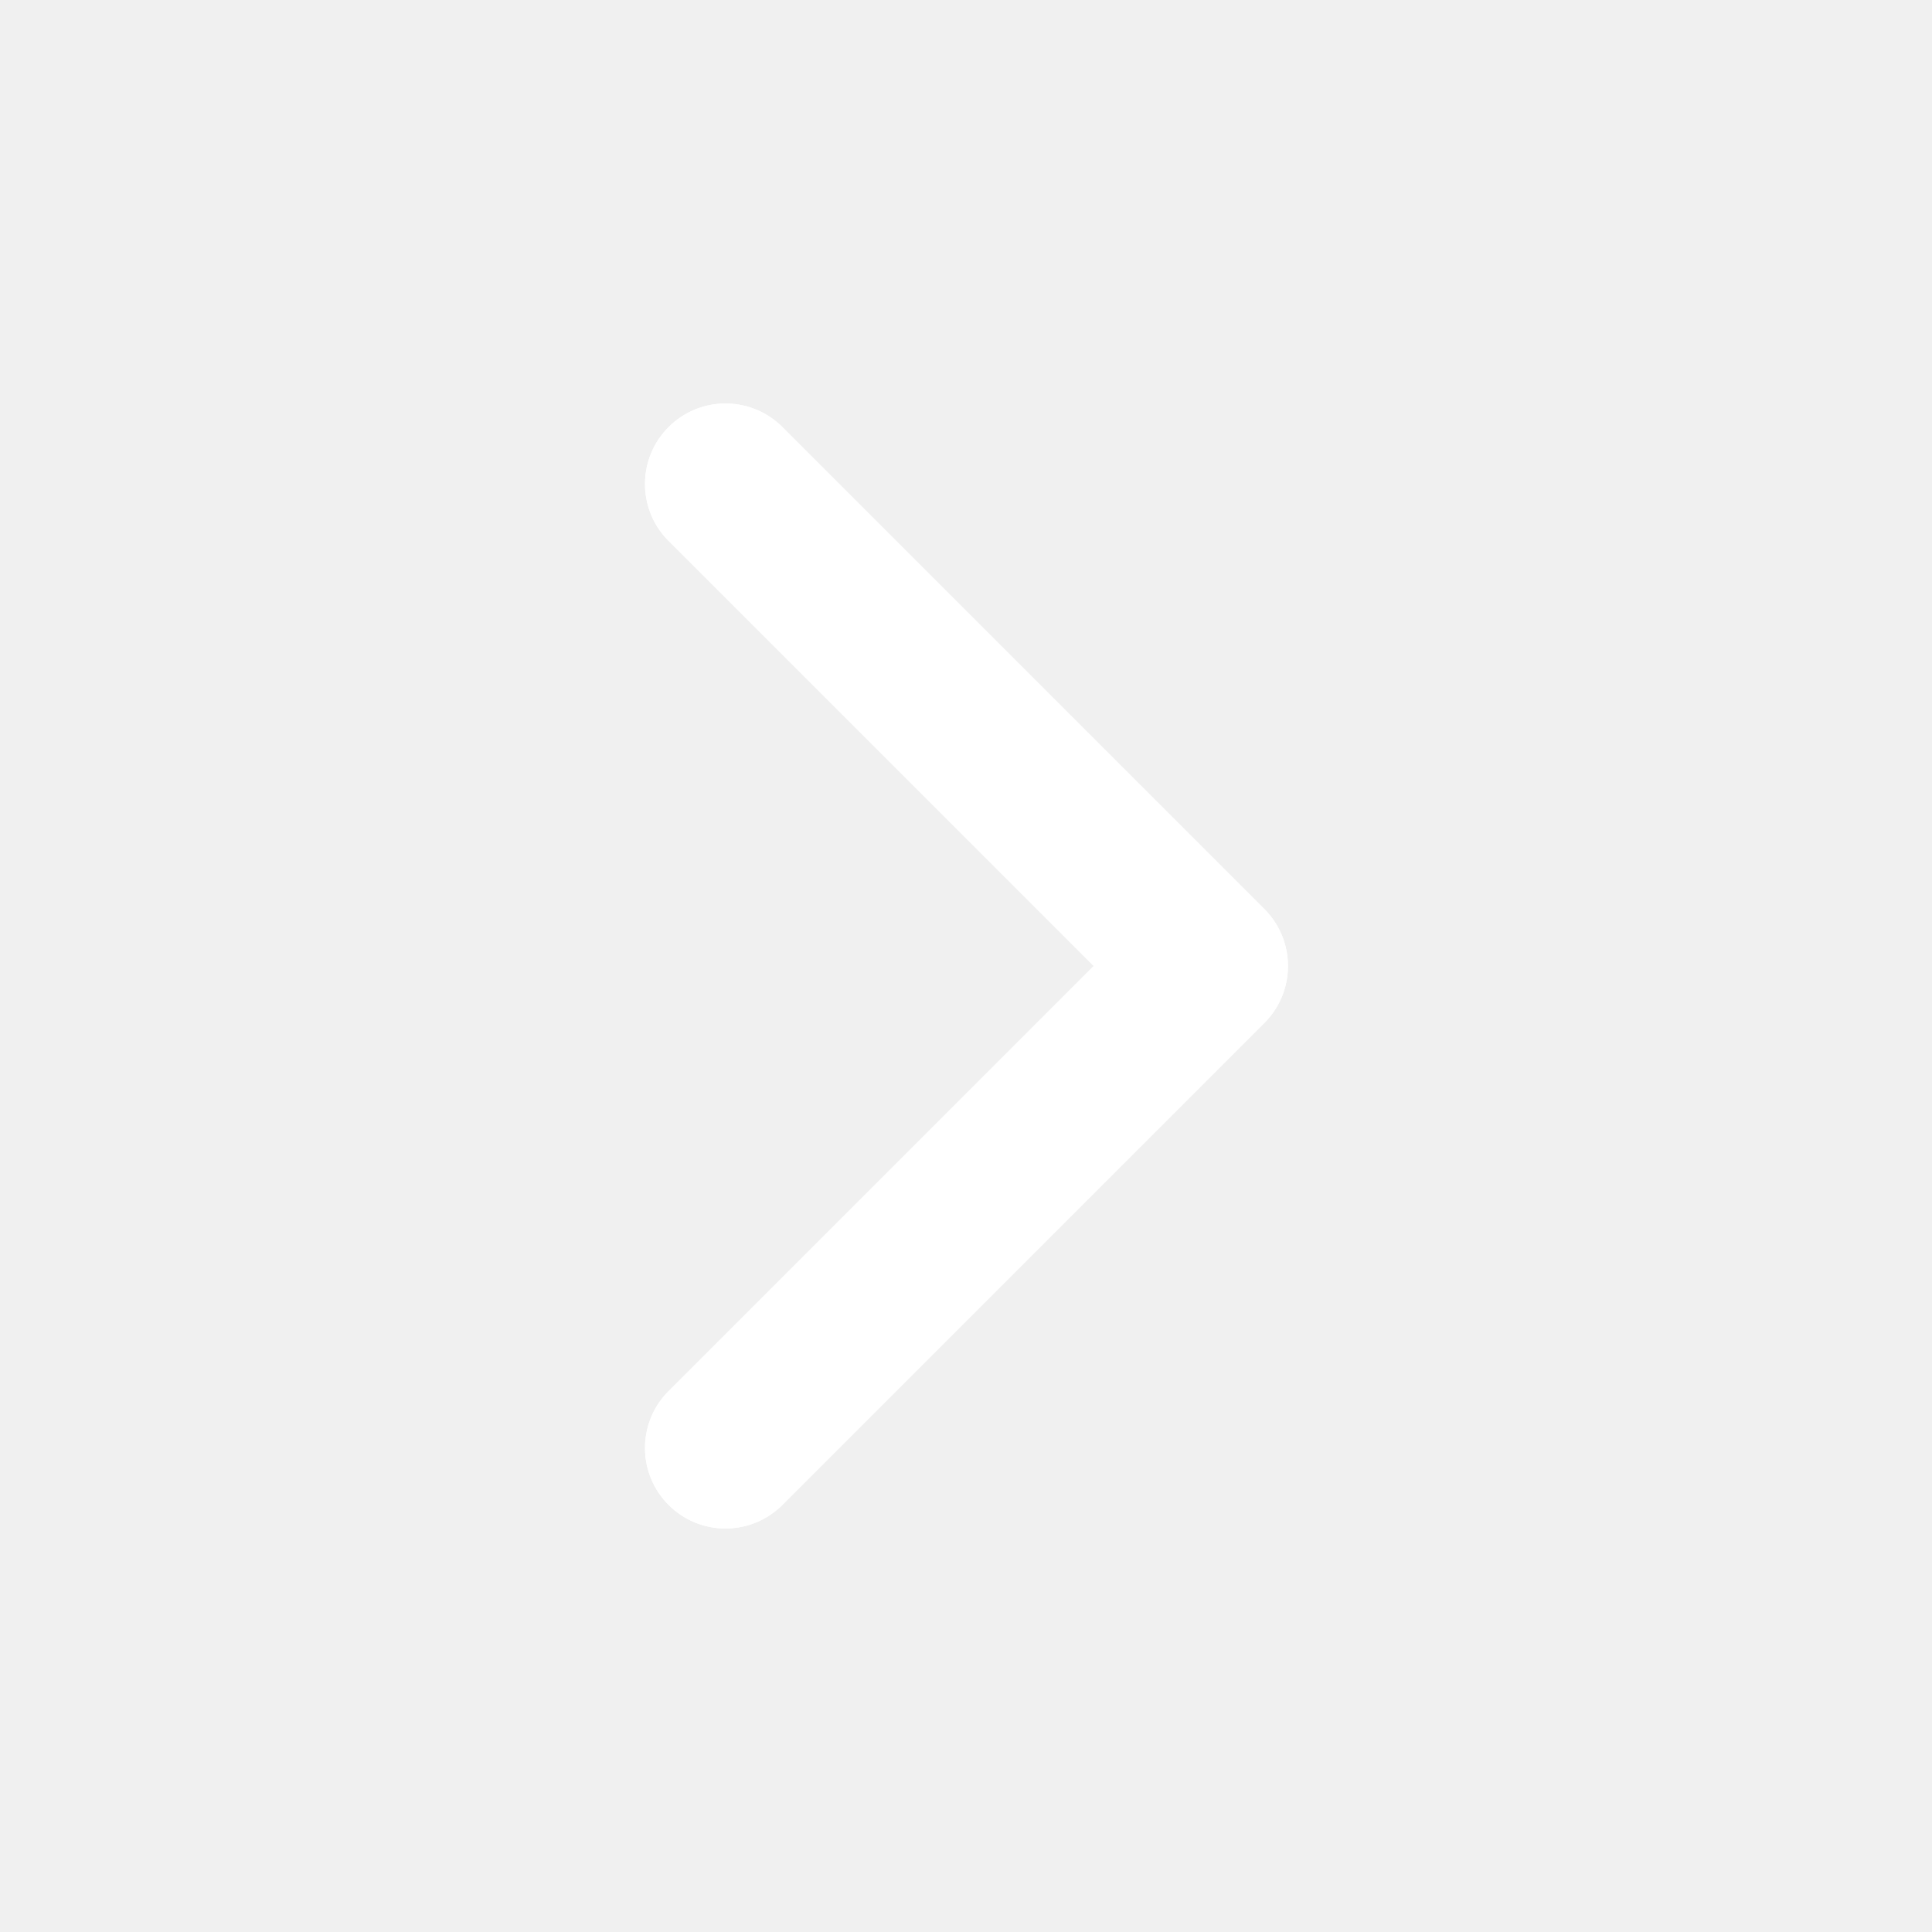
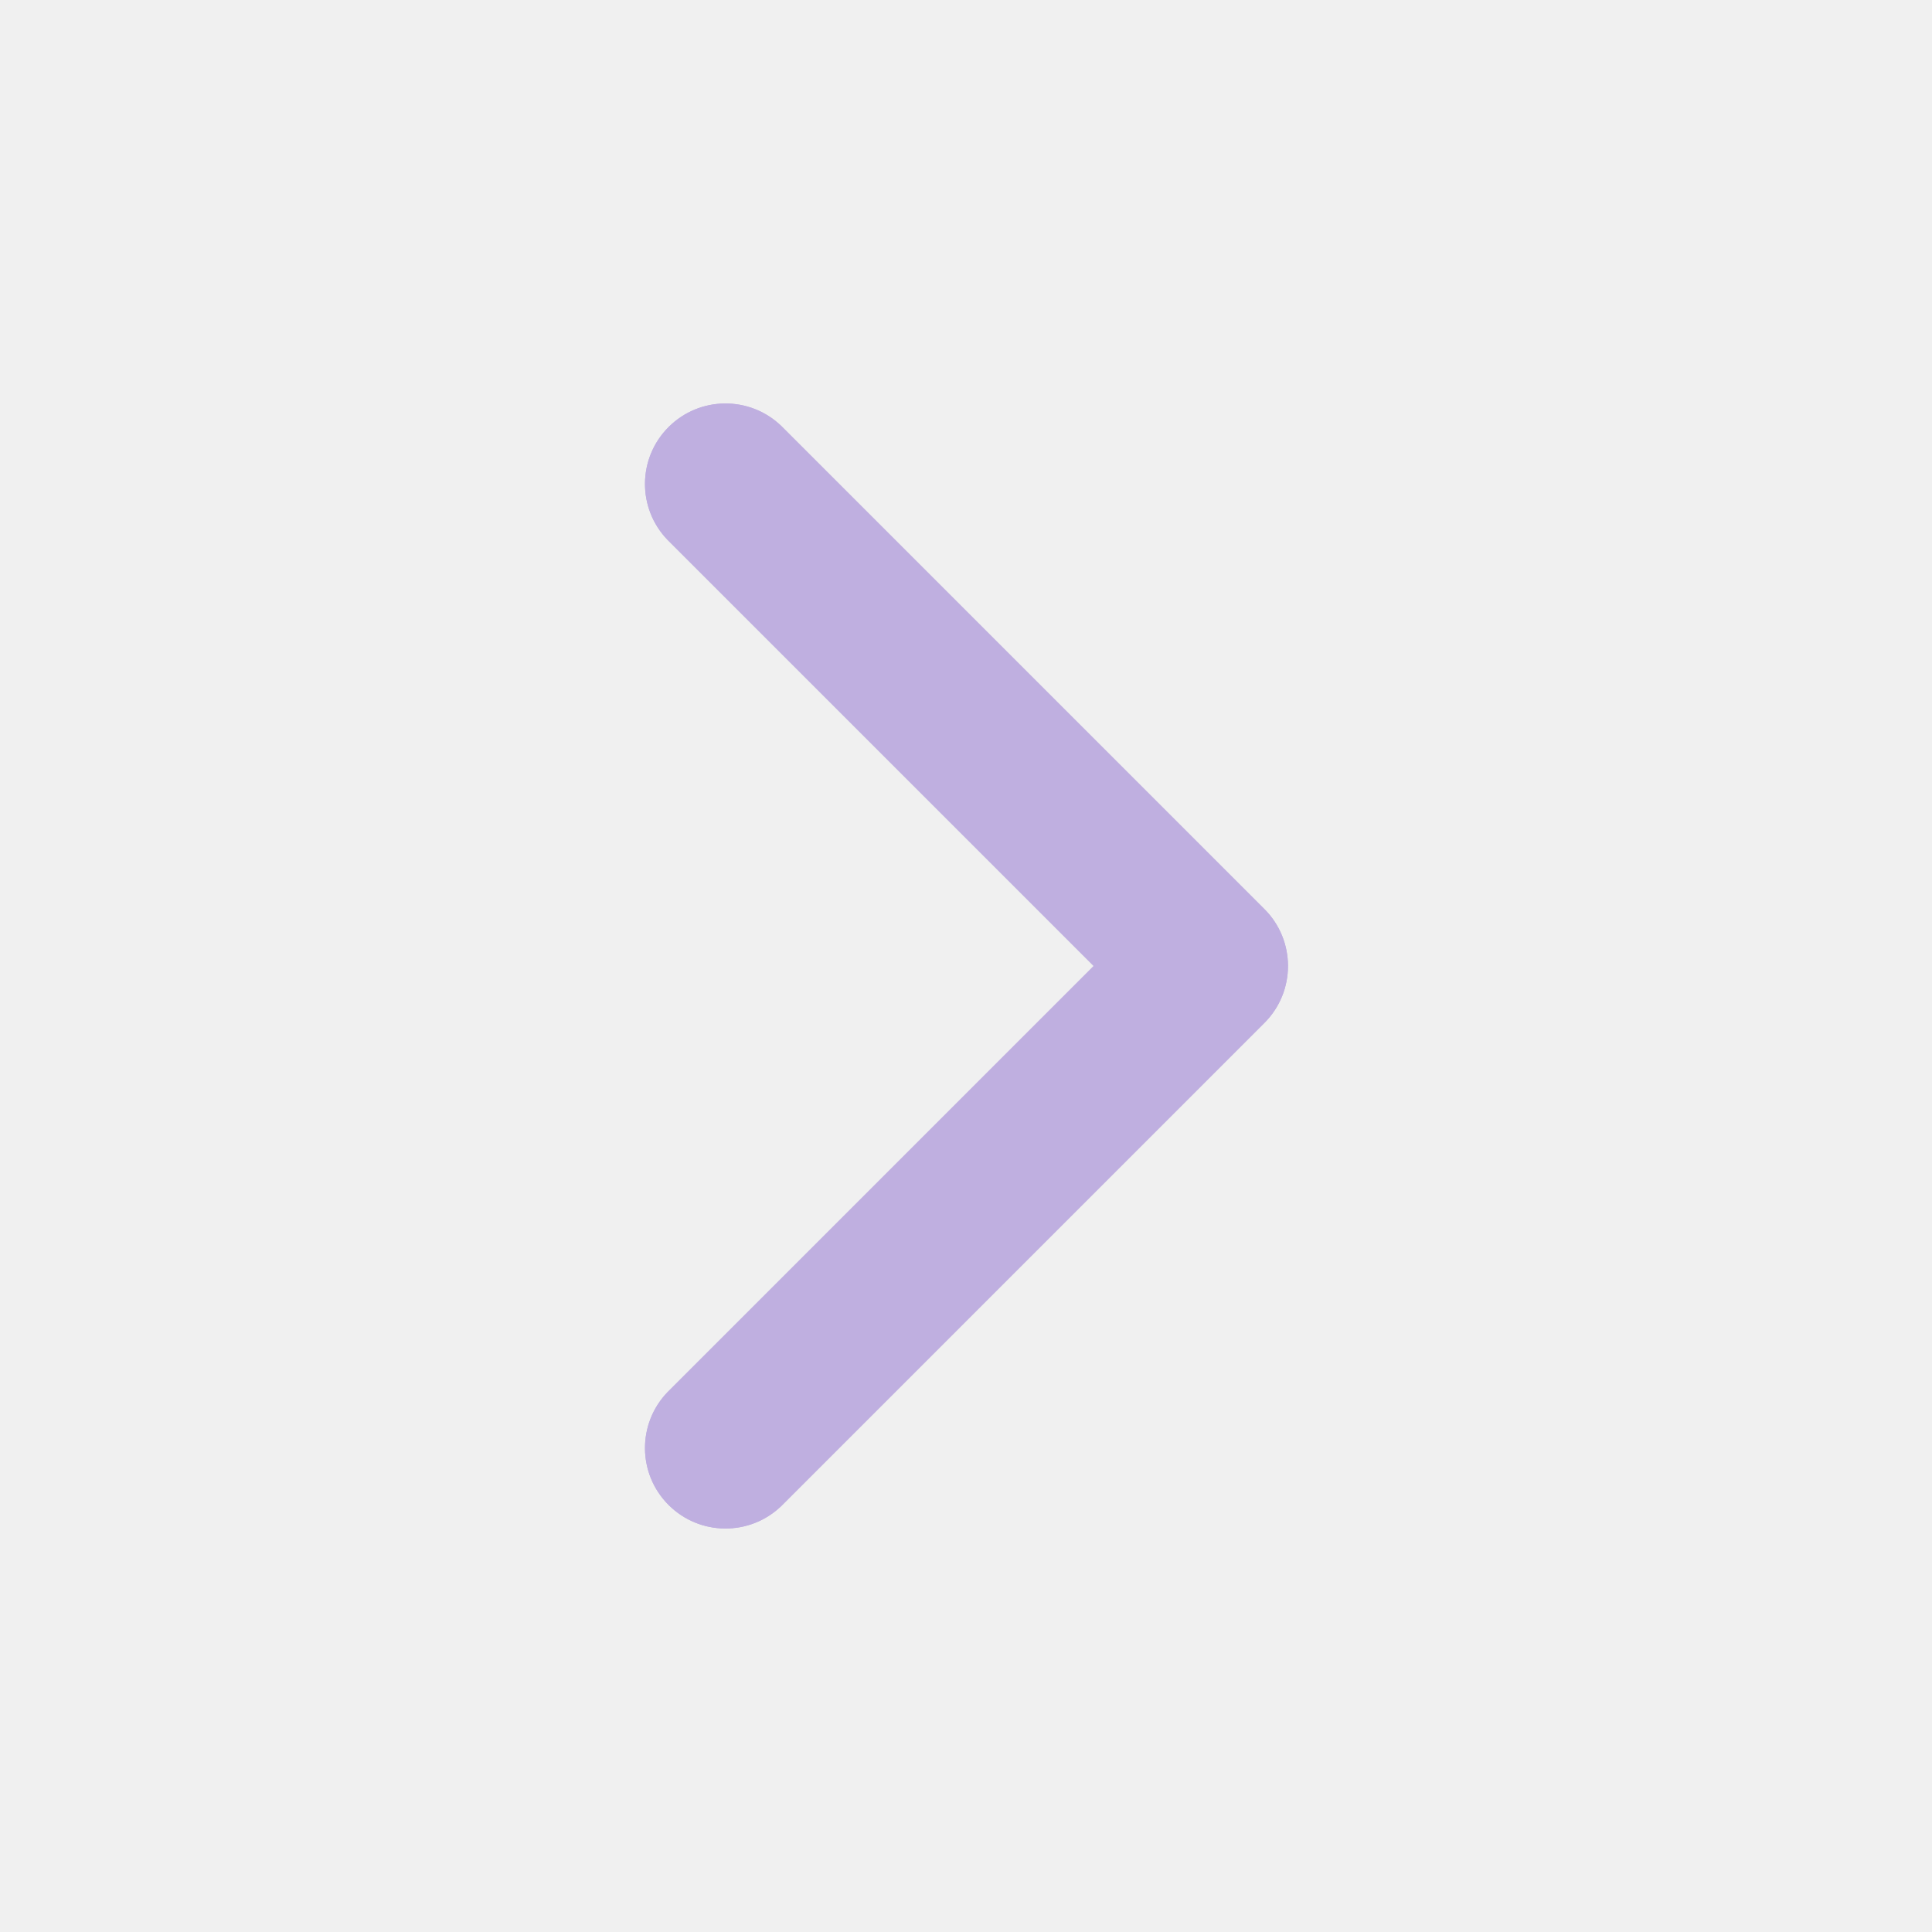
<svg xmlns="http://www.w3.org/2000/svg" xmlns:xlink="http://www.w3.org/1999/xlink" width="24" height="24" viewBox="0 0 24 24">
  <defs>
    <path id="a" d="M13.586 12l-5.293 5.293a1 1 0 0 0 1.414 1.414l6-6a1 1 0 0 0 0-1.414l-6-6a1 1 0 0 0-1.414 1.414L13.586 12z" />
  </defs>
  <g fill="none" fill-rule="evenodd">
    <mask id="b" fill="#fff">
      <use xlink:href="#a" />
    </mask>
-     <use fill="#fff" fill-rule="nonzero" xlink:href="#a" />
-     <g fill="#fff" mask="url(#b)">
+     <use fill="#bfafe0" fill-rule="nonzero" xlink:href="#a" />
+     <g fill="#bfafe0" mask="url(#b)">
      <path d="M0 0h24v24H0z" />
    </g>
  </g>
</svg>
